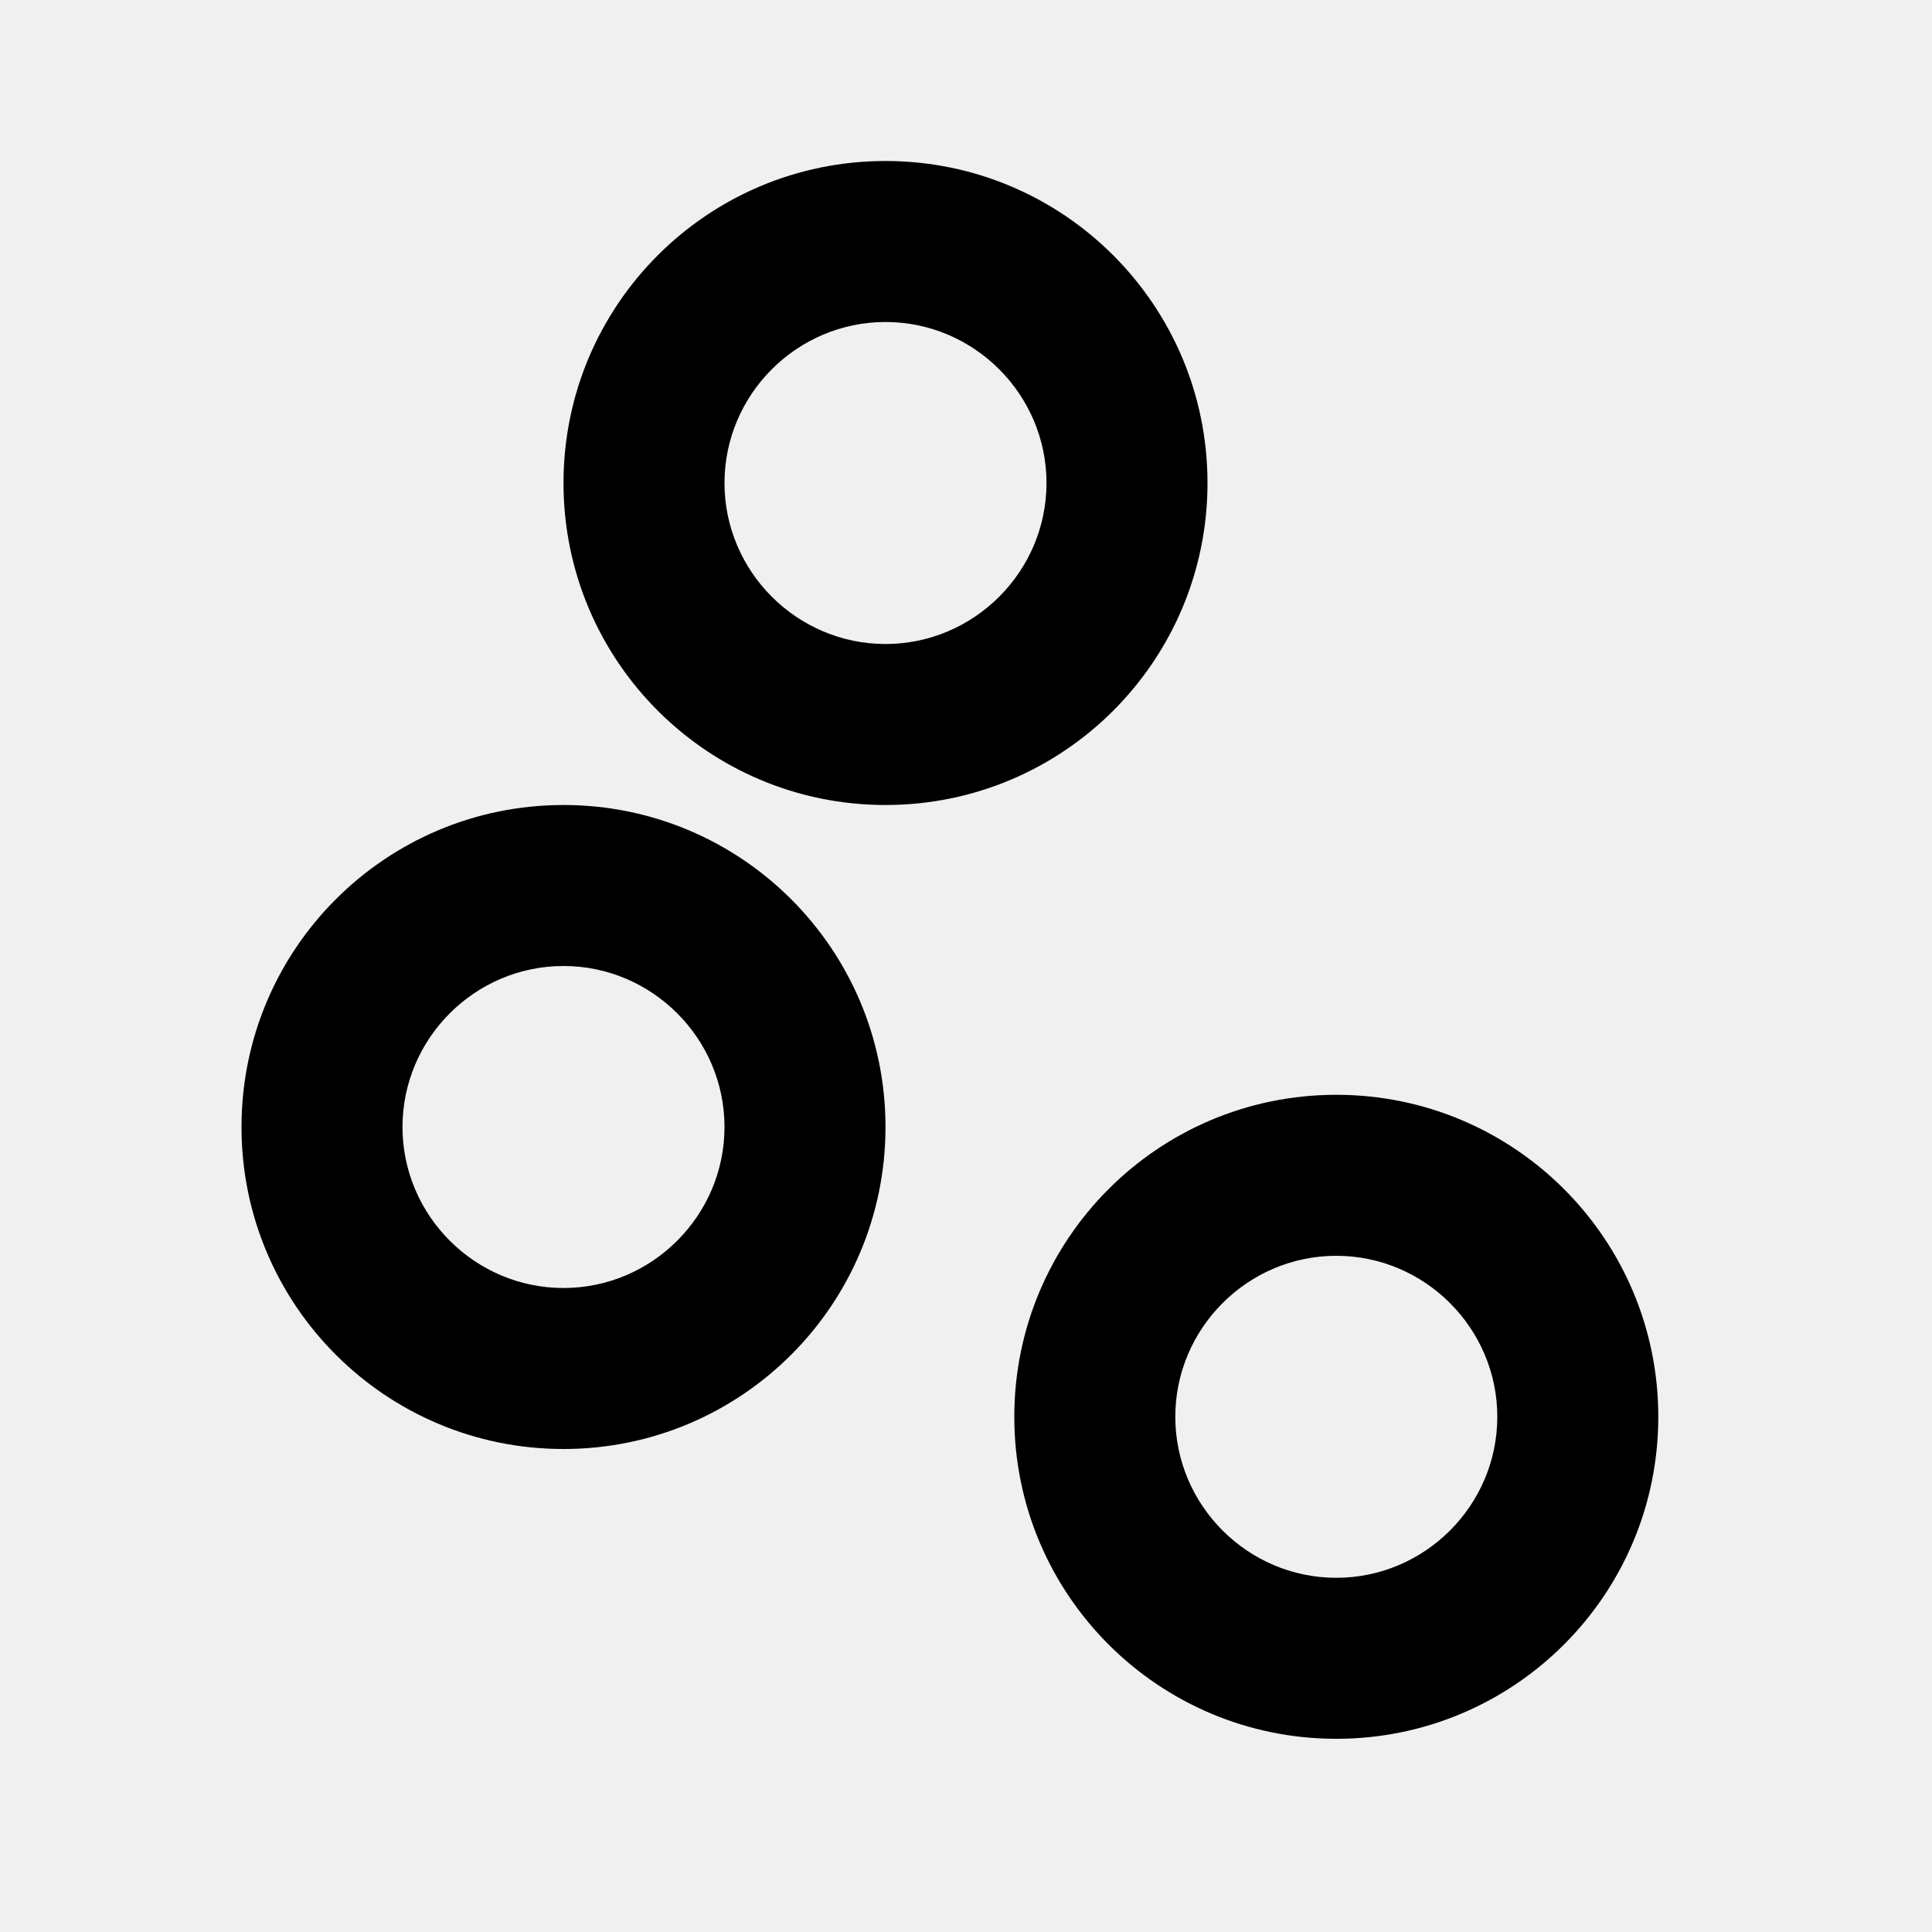
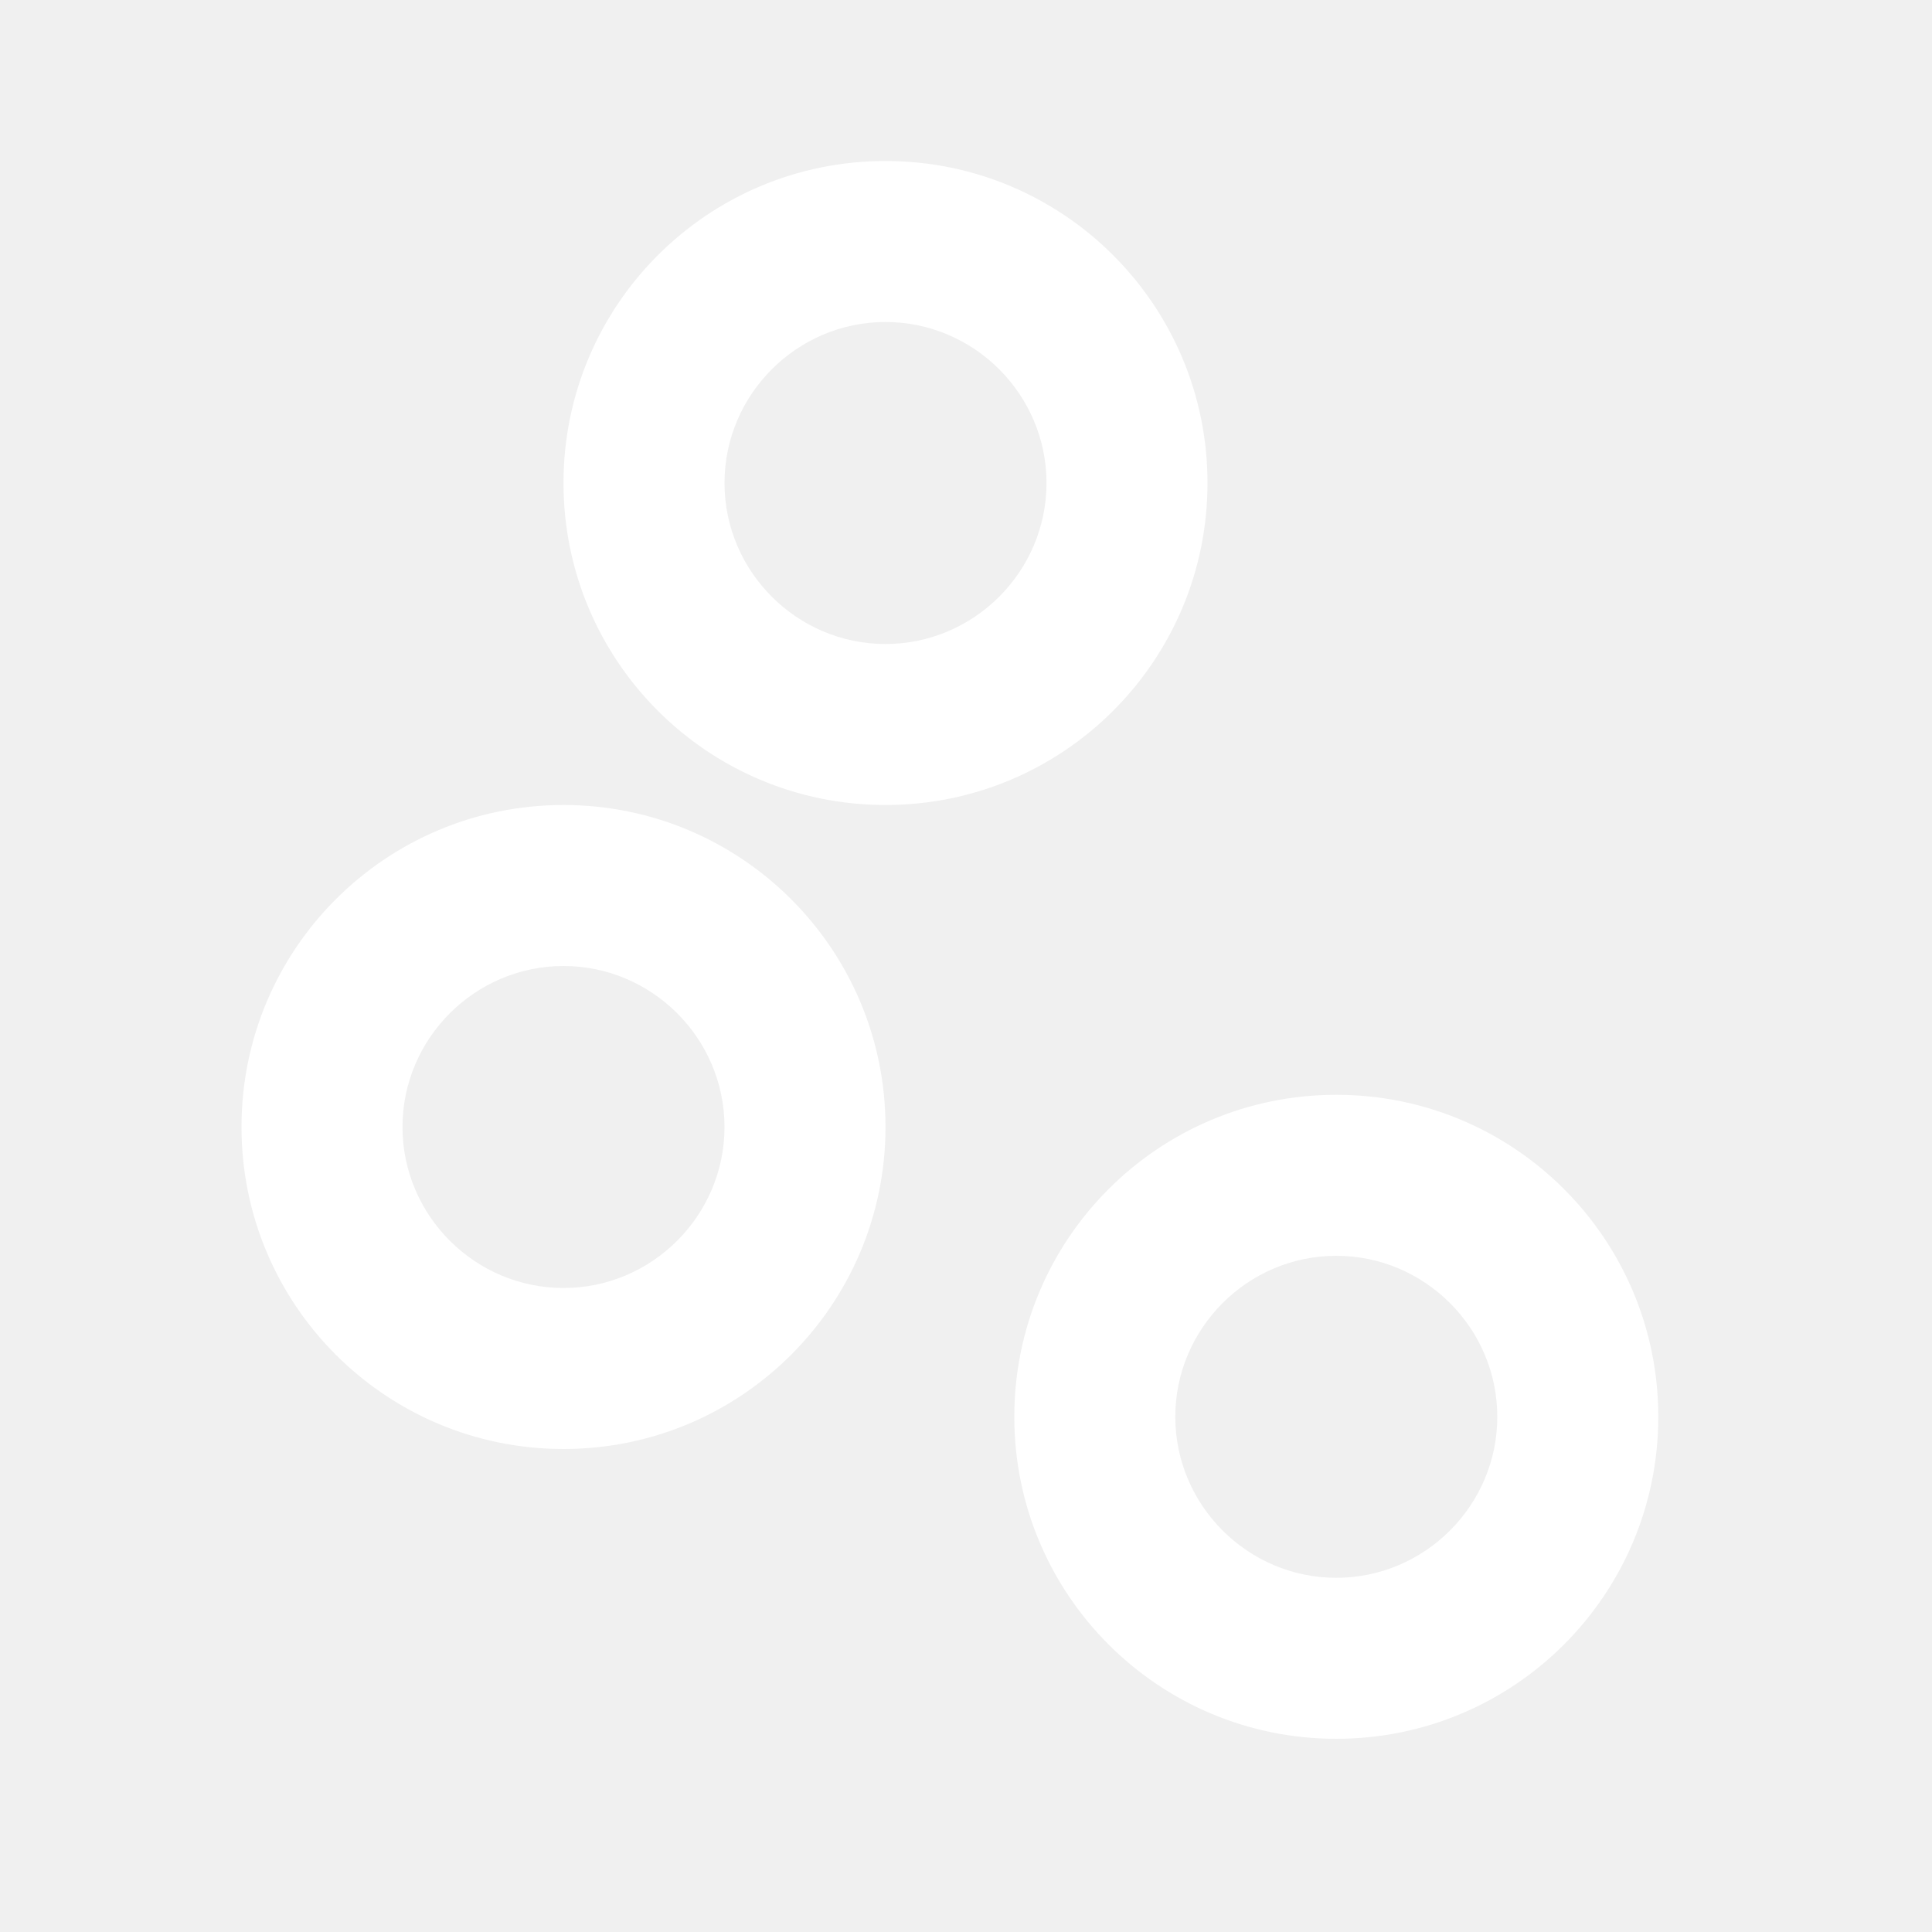
- <svg xmlns="http://www.w3.org/2000/svg" height="24px" viewBox="0 0 24 24" width="24px" fill="#000000">
+ <svg xmlns="http://www.w3.org/2000/svg" height="24px" viewBox="0 0 24 24" width="24px" fill="#FFFFFF">
  <path d="M0 0h24v24H0V0z" fill="none" />
  <path d="M7 18c-2.21 0-4-1.79-4-4s1.79-4 4-4 4 1.79 4 4-1.79 4-4 4zm0-6c-1.1 0-2 .9-2 2s.9 2 2 2 2-.9 2-2-.9-2-2-2zm4-2c-2.21 0-4-1.79-4-4s1.79-4 4-4 4 1.79 4 4-1.79 4-4 4zm0-6c-1.1 0-2 .9-2 2s.9 2 2 2 2-.9 2-2-.9-2-2-2zm5.6 17.6c-2.21 0-4-1.79-4-4s1.79-4 4-4 4 1.79 4 4-1.79 4-4 4zm0-6c-1.1 0-2 .9-2 2s.9 2 2 2 2-.9 2-2-.9-2-2-2z" />
</svg>
